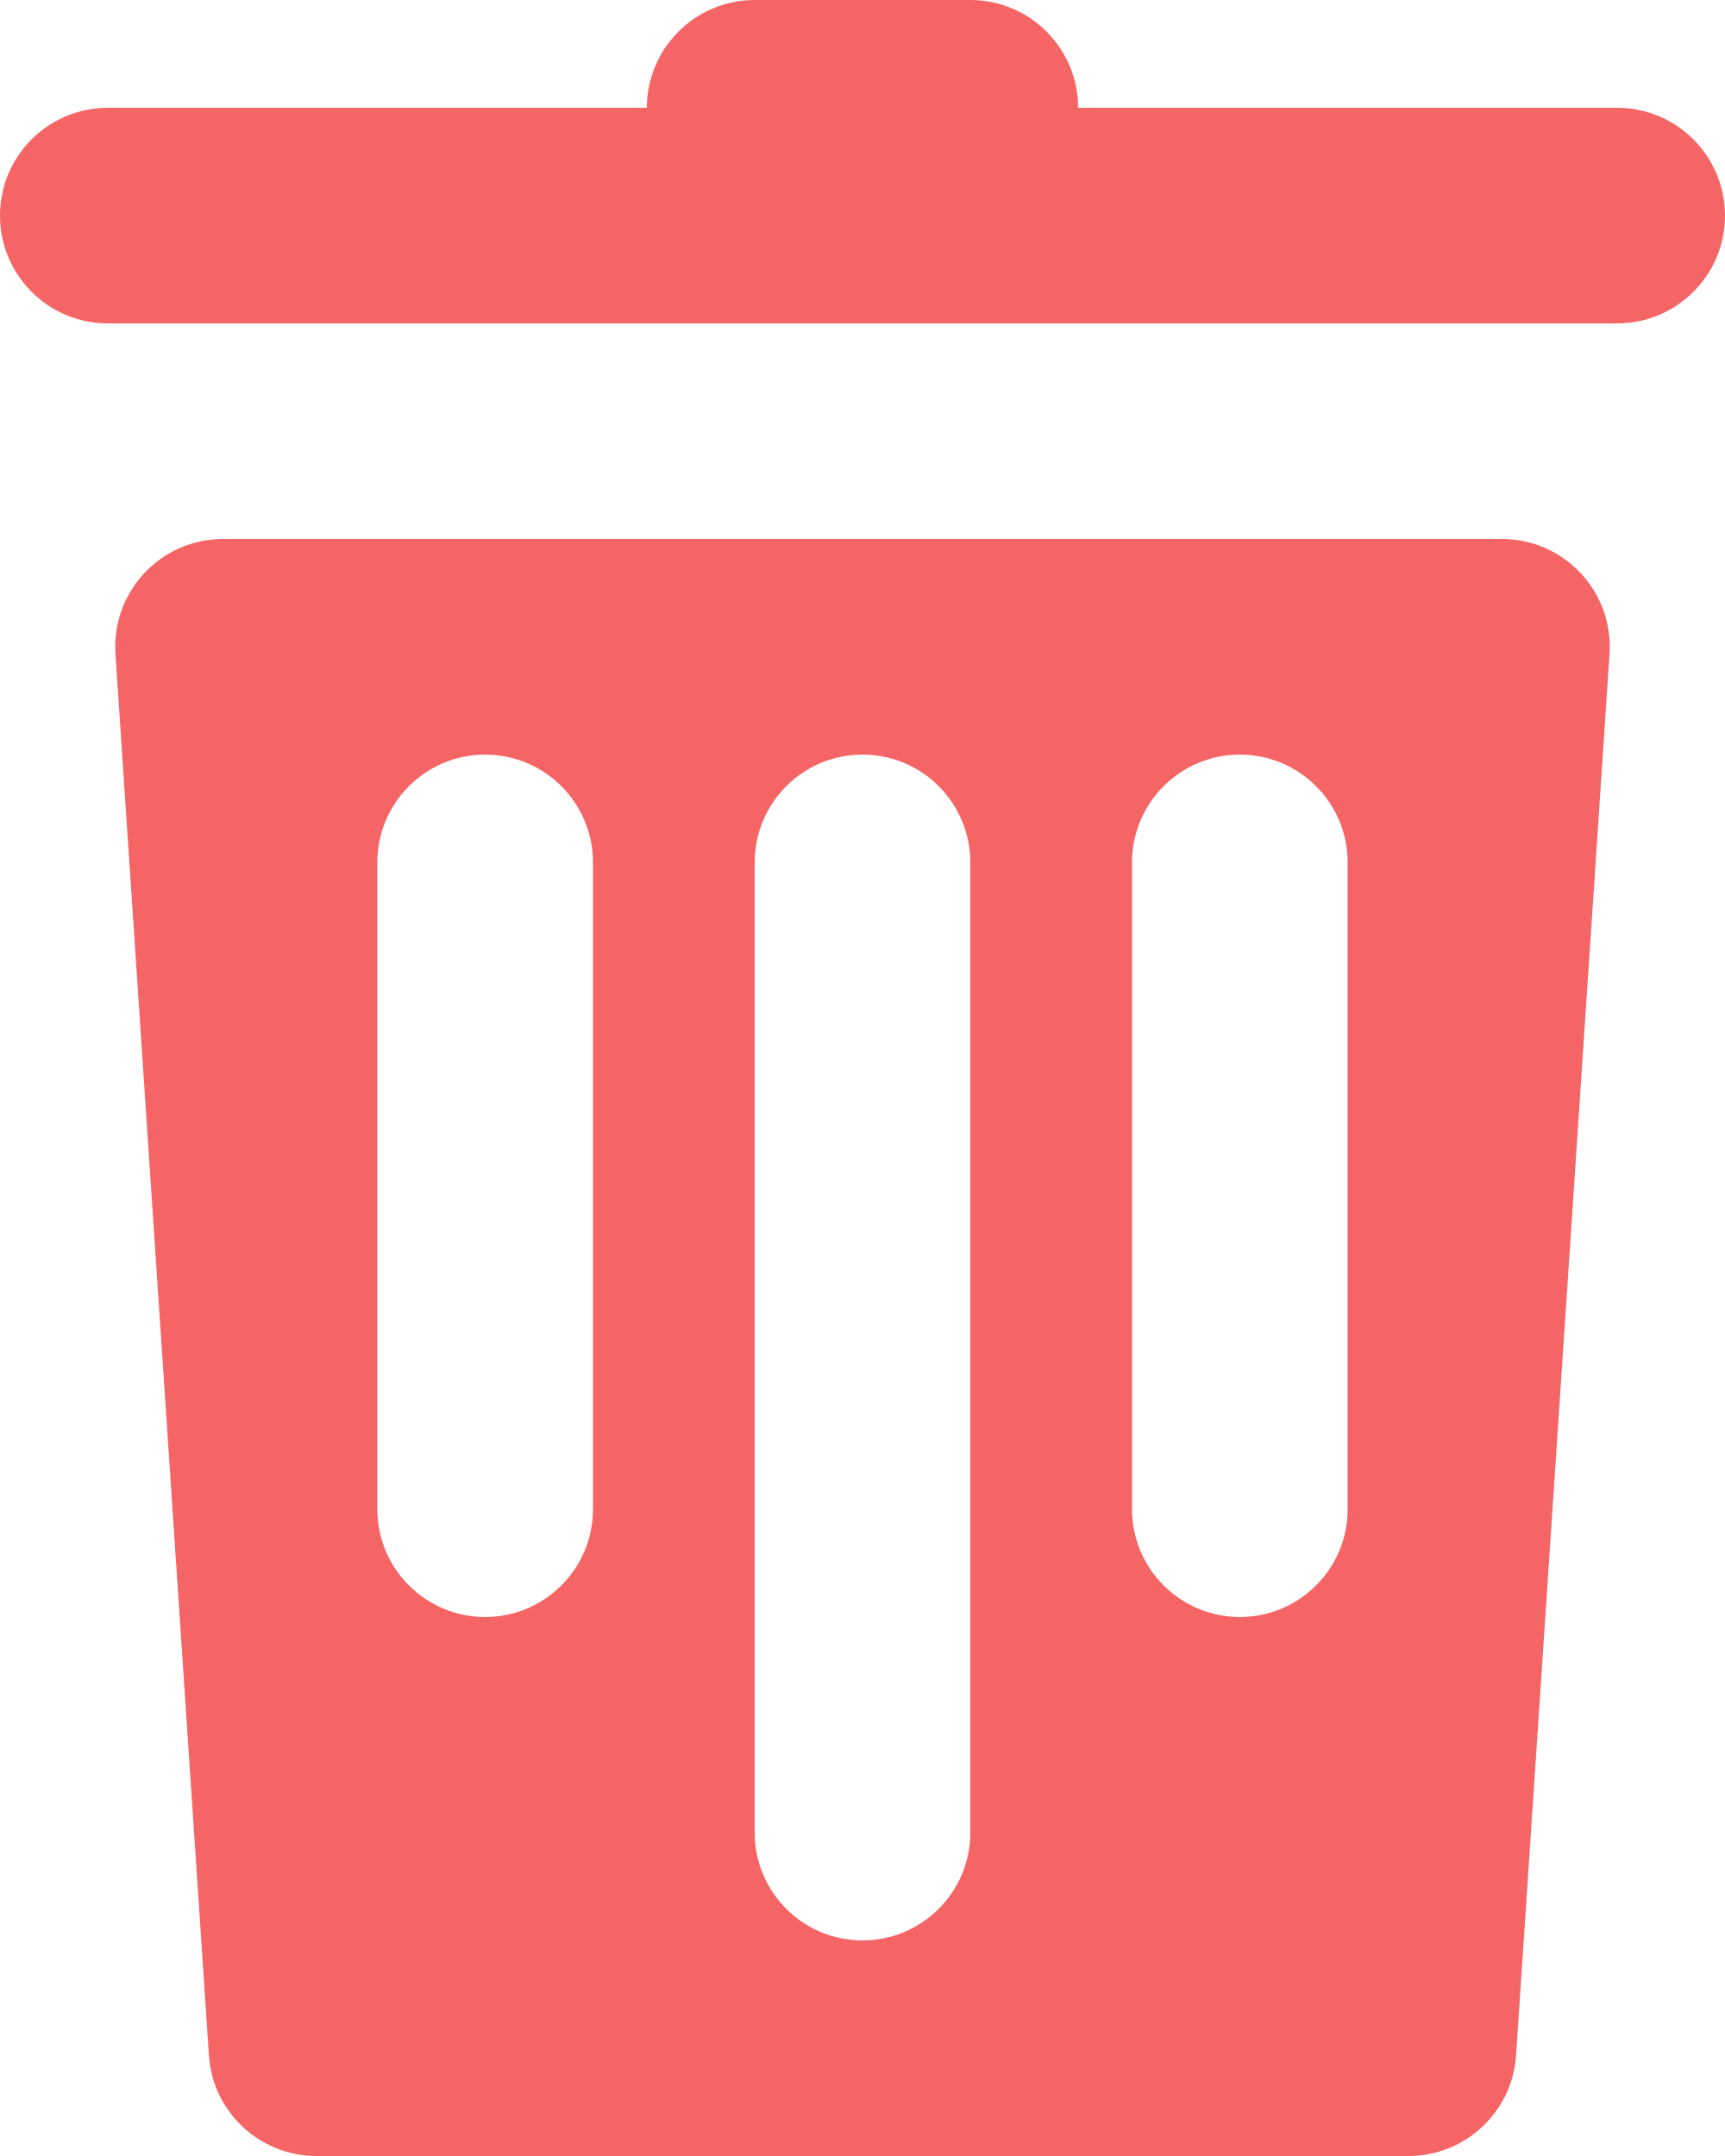
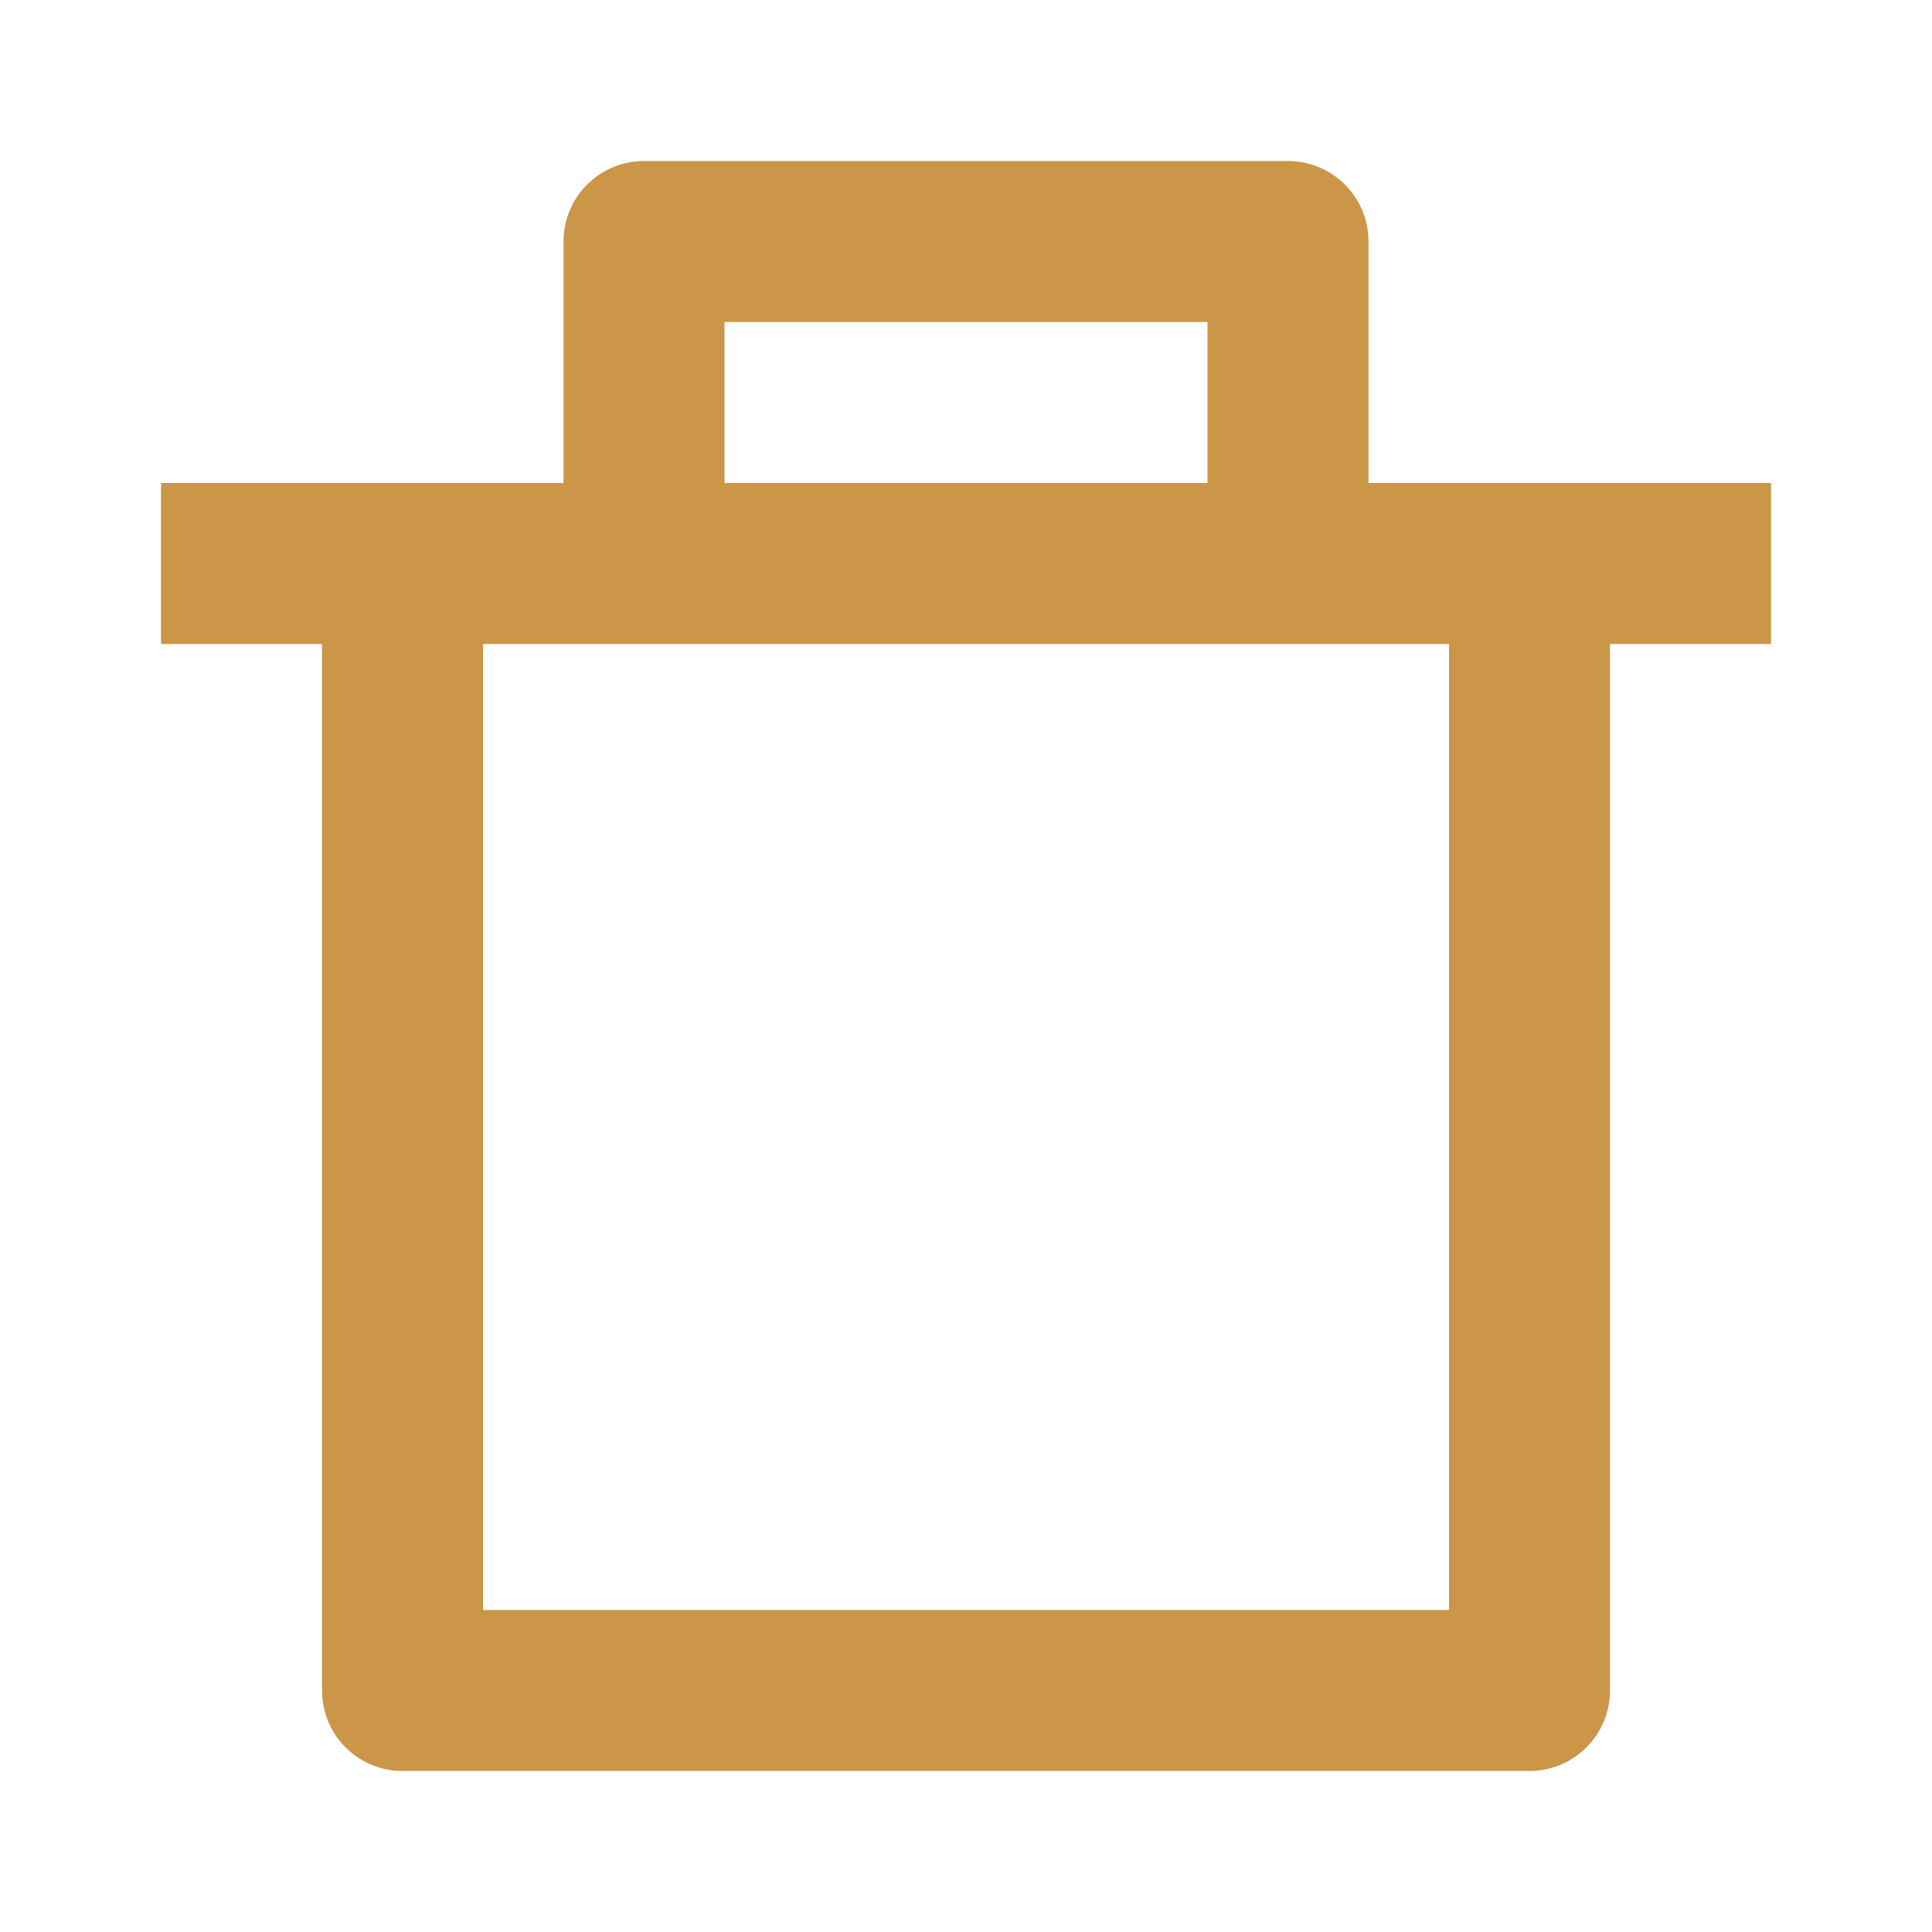
- <svg xmlns="http://www.w3.org/2000/svg" width="16" height="20" viewBox="0 0 16 20" fill="none">
-   <path d="M7 0C6.448 0 6 0.448 6 1H1C0.448 1 0 1.448 0 2C0 2.552 0.448 3 1 3H15C15.552 3 16 2.552 16 2C16 1.448 15.552 1 15 1H10C10 0.448 9.552 0 9 0H7Z" fill="#F56565" />
-   <path fill-rule="evenodd" clip-rule="evenodd" d="M2.069 5C1.49 5 1.033 5.489 1.071 6.067L1.938 19.067C1.973 19.592 2.409 20 2.936 20H13.064C13.591 20 14.027 19.592 14.062 19.067L14.929 6.067C14.967 5.489 14.51 5 13.931 5H2.069ZM9 8C9 7.448 8.552 7 8 7C7.448 7 7 7.448 7 8V17C7 17.552 7.448 18 8 18C8.552 18 9 17.552 9 17V8ZM11.5 7C12.052 7 12.5 7.448 12.5 8V14C12.5 14.552 12.052 15 11.5 15C10.948 15 10.5 14.552 10.5 14V8C10.5 7.448 10.948 7 11.5 7ZM5.5 8C5.5 7.448 5.052 7 4.5 7C3.948 7 3.5 7.448 3.5 8V14C3.5 14.552 3.948 15 4.5 15C5.052 15 5.5 14.552 5.5 14V8Z" fill="#F56565" />
+ <svg xmlns="http://www.w3.org/2000/svg" width="24" height="24" viewBox="0 0 24 24" fill="none">
+   <path d="M17 6H22V8H20V21C20 21.265 19.895 21.52 19.707 21.707C19.52 21.895 19.265 22 19 22H5C4.735 22 4.48 21.895 4.293 21.707C4.105 21.52 4 21.265 4 21V8H2V6H7V3C7 2.735 7.105 2.48 7.293 2.293C7.48 2.105 7.735 2 8 2H16C16.265 2 16.52 2.105 16.707 2.293C16.895 2.48 17 2.735 17 3V6ZM18 8H6V20H18V8ZM9 4V6H15V4H9Z" fill="#CB9647" />
</svg>
